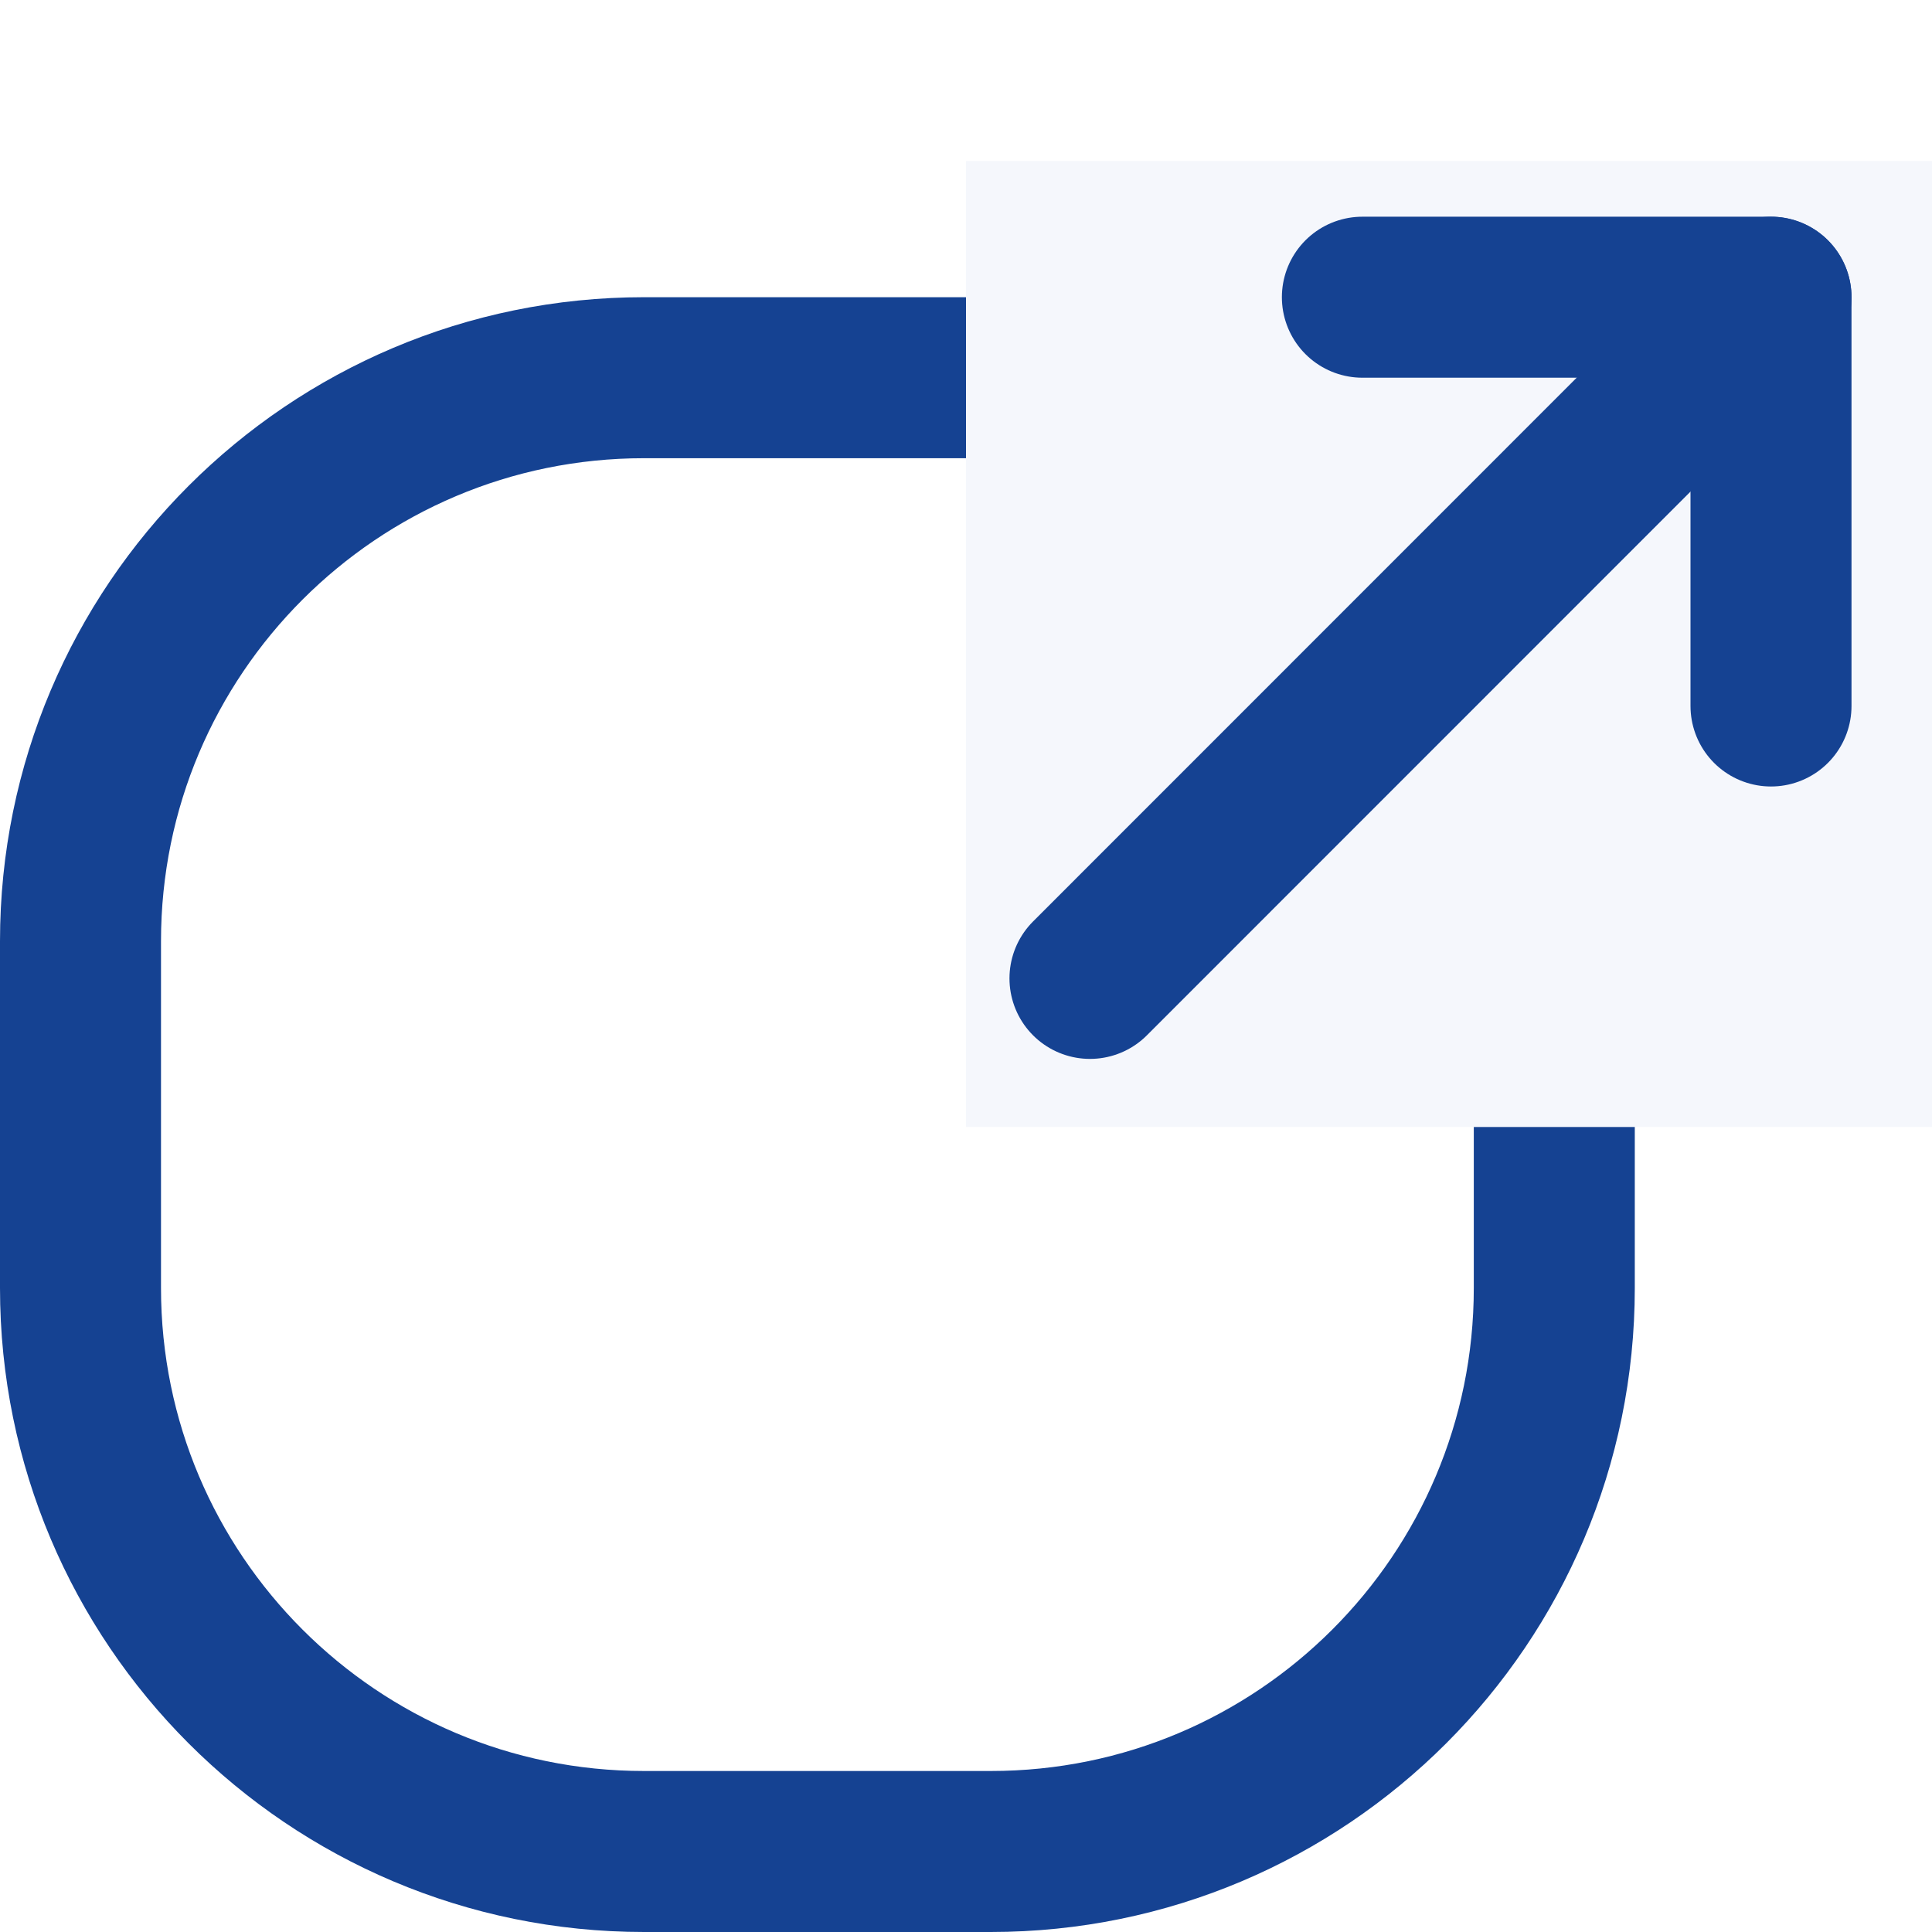
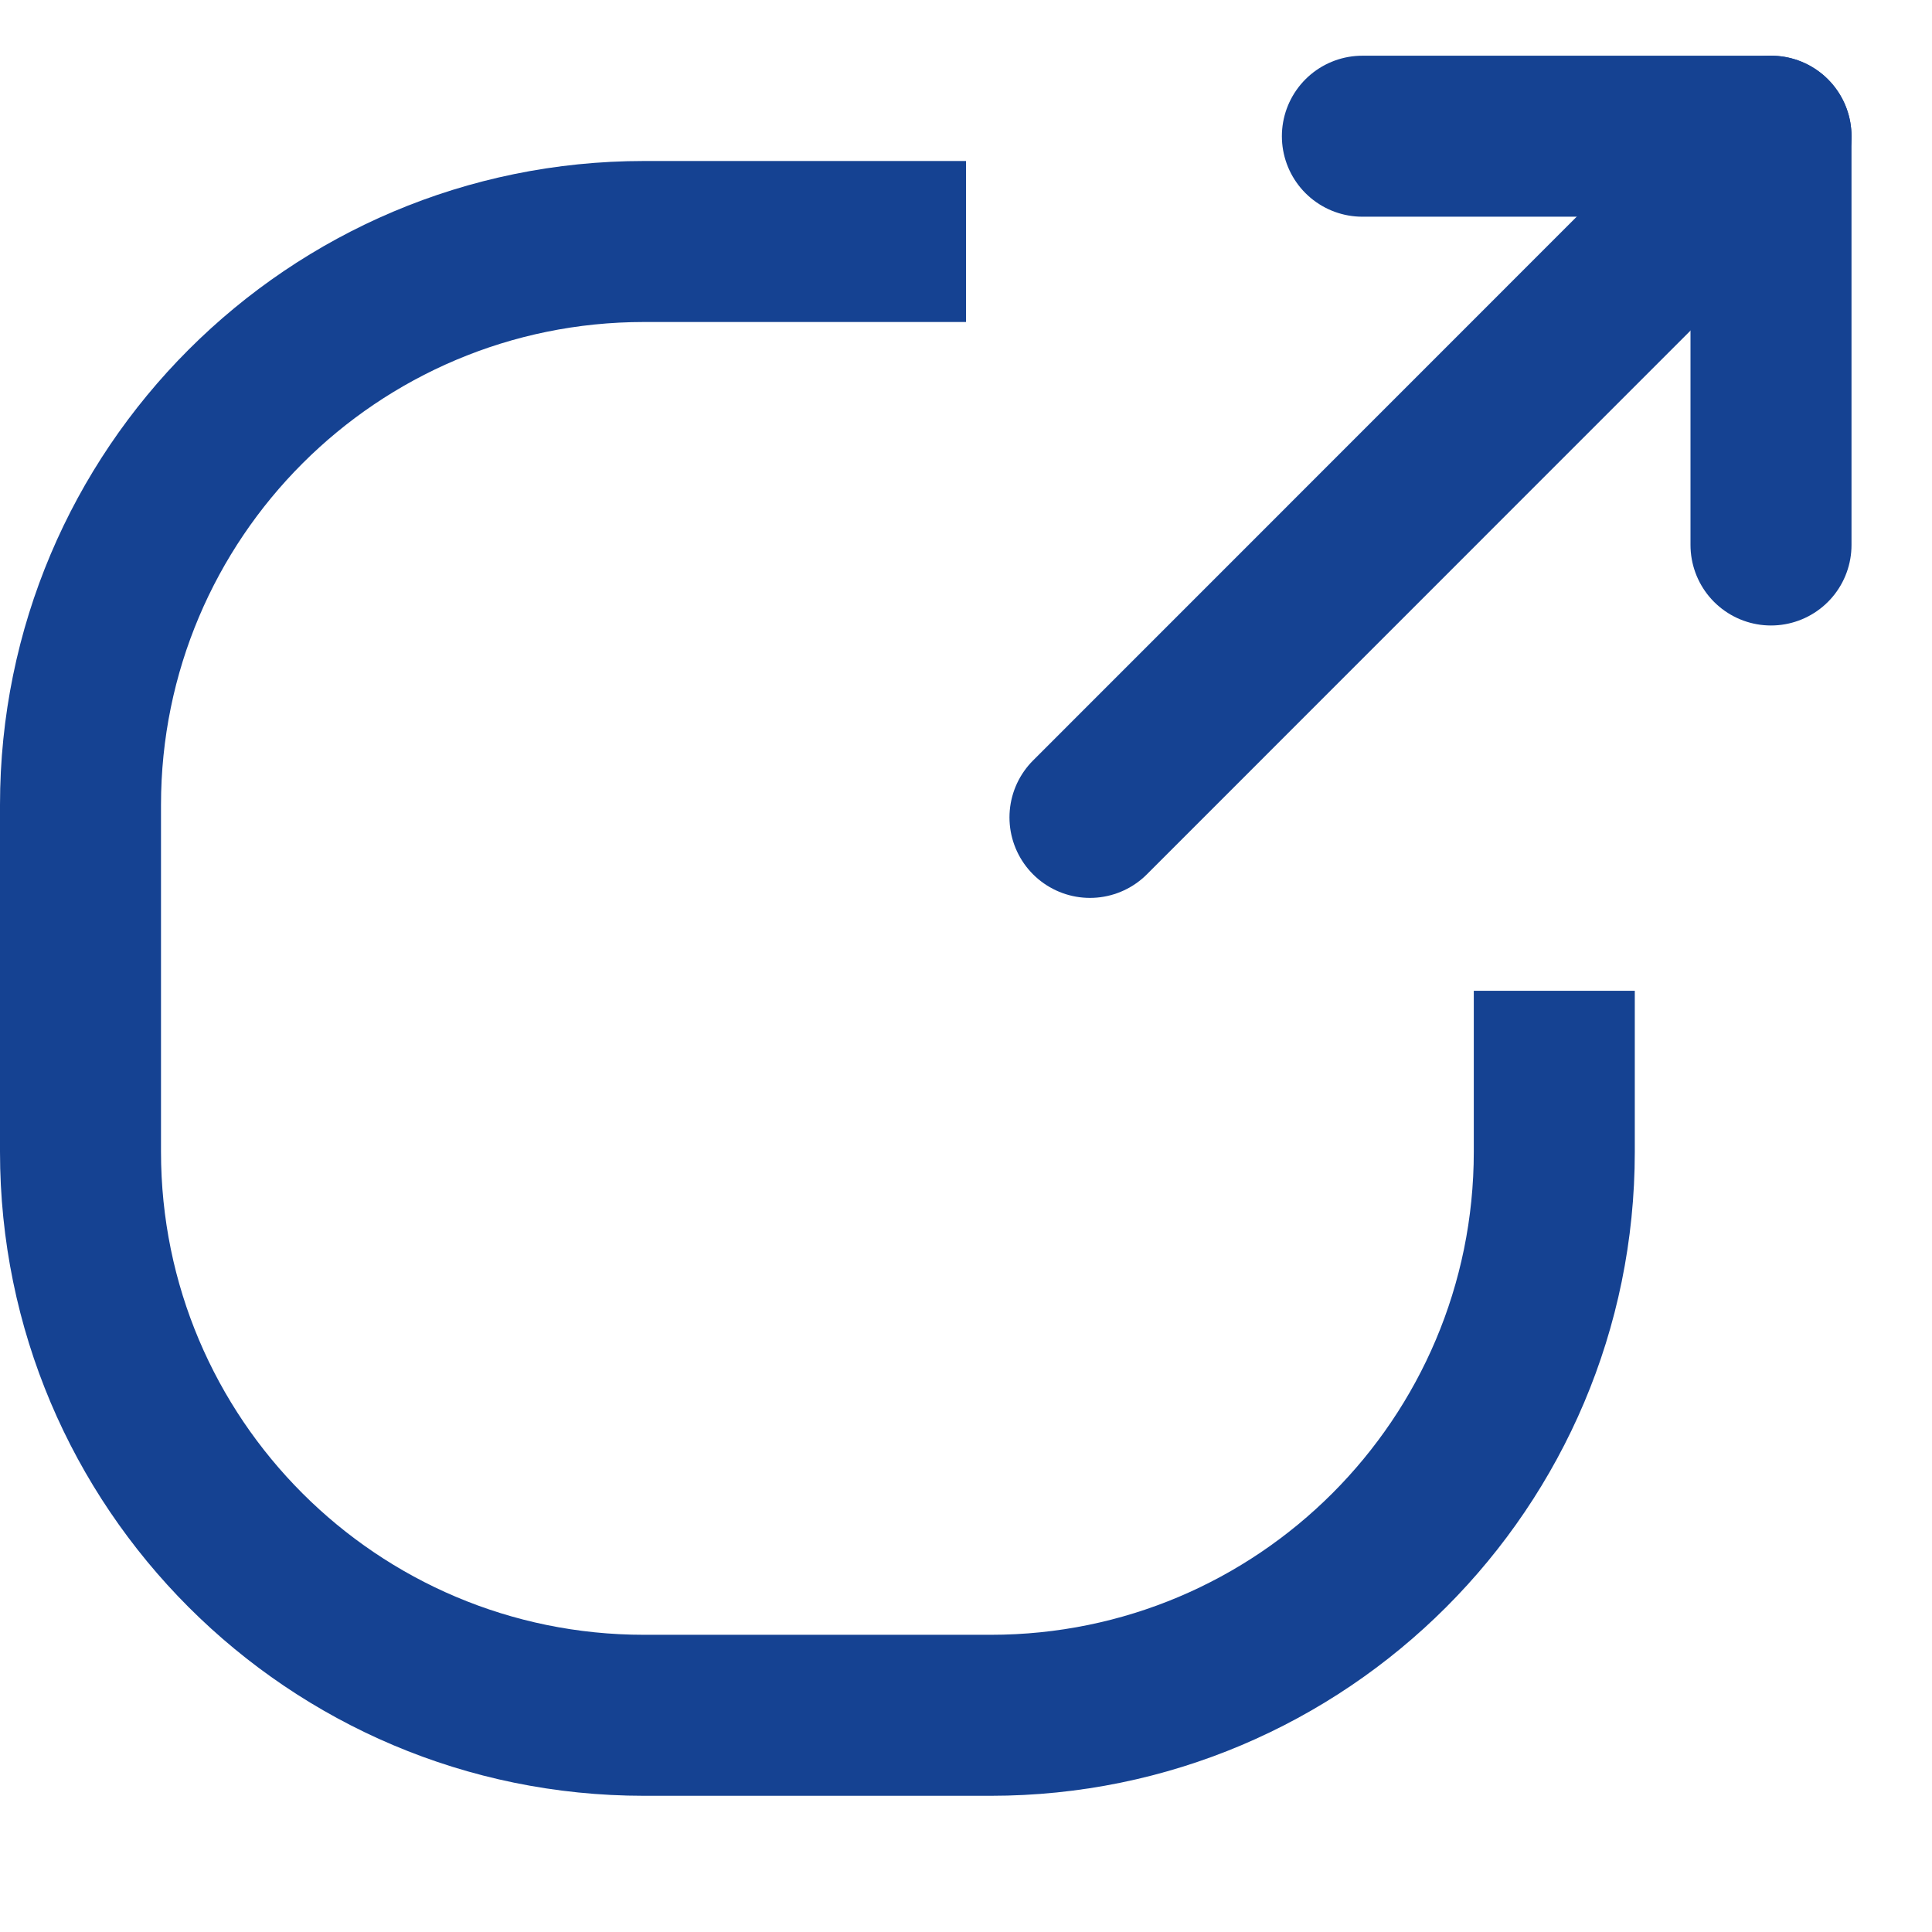
<svg xmlns="http://www.w3.org/2000/svg" width="12" height="12" viewBox="0 0 12 12" fill="none">
-   <rect x="0.5" y="2.346" width="9.154" height="9.154" rx="3.5" stroke="#154292" />
-   <rect x="6" y="1" width="6" height="6" fill="#F5F7FC" />
-   <path d="M11 1.846L6.77 6.077" stroke="#154292" stroke-miterlimit="10" stroke-linecap="round" />
-   <path d="M11 4.385V1.846H8.462" stroke="#154292" stroke-miterlimit="10" stroke-linecap="round" stroke-linejoin="round" />
+   <path fill-rule="evenodd" clip-rule="evenodd" d="M6 1H4C1.791 1 0 2.791 0 5V7.154C0 9.363 1.791 11.154 4 11.154H6.154C8.363 11.154 10.154 9.363 10.154 7.154V6.154H9.154V7.154C9.154 8.811 7.811 10.154 6.154 10.154H4C2.343 10.154 1 8.811 1 7.154V5C1 3.343 2.343 2 4 2H6V1Z" fill="#154292" />
+   <path d="M11 0.846L6.77 5.077" stroke="#154292" stroke-miterlimit="10" stroke-linecap="round" />
+   <path d="M11 3.385V0.846H8.462" stroke="#154292" stroke-miterlimit="10" stroke-linecap="round" stroke-linejoin="round" />
</svg>
